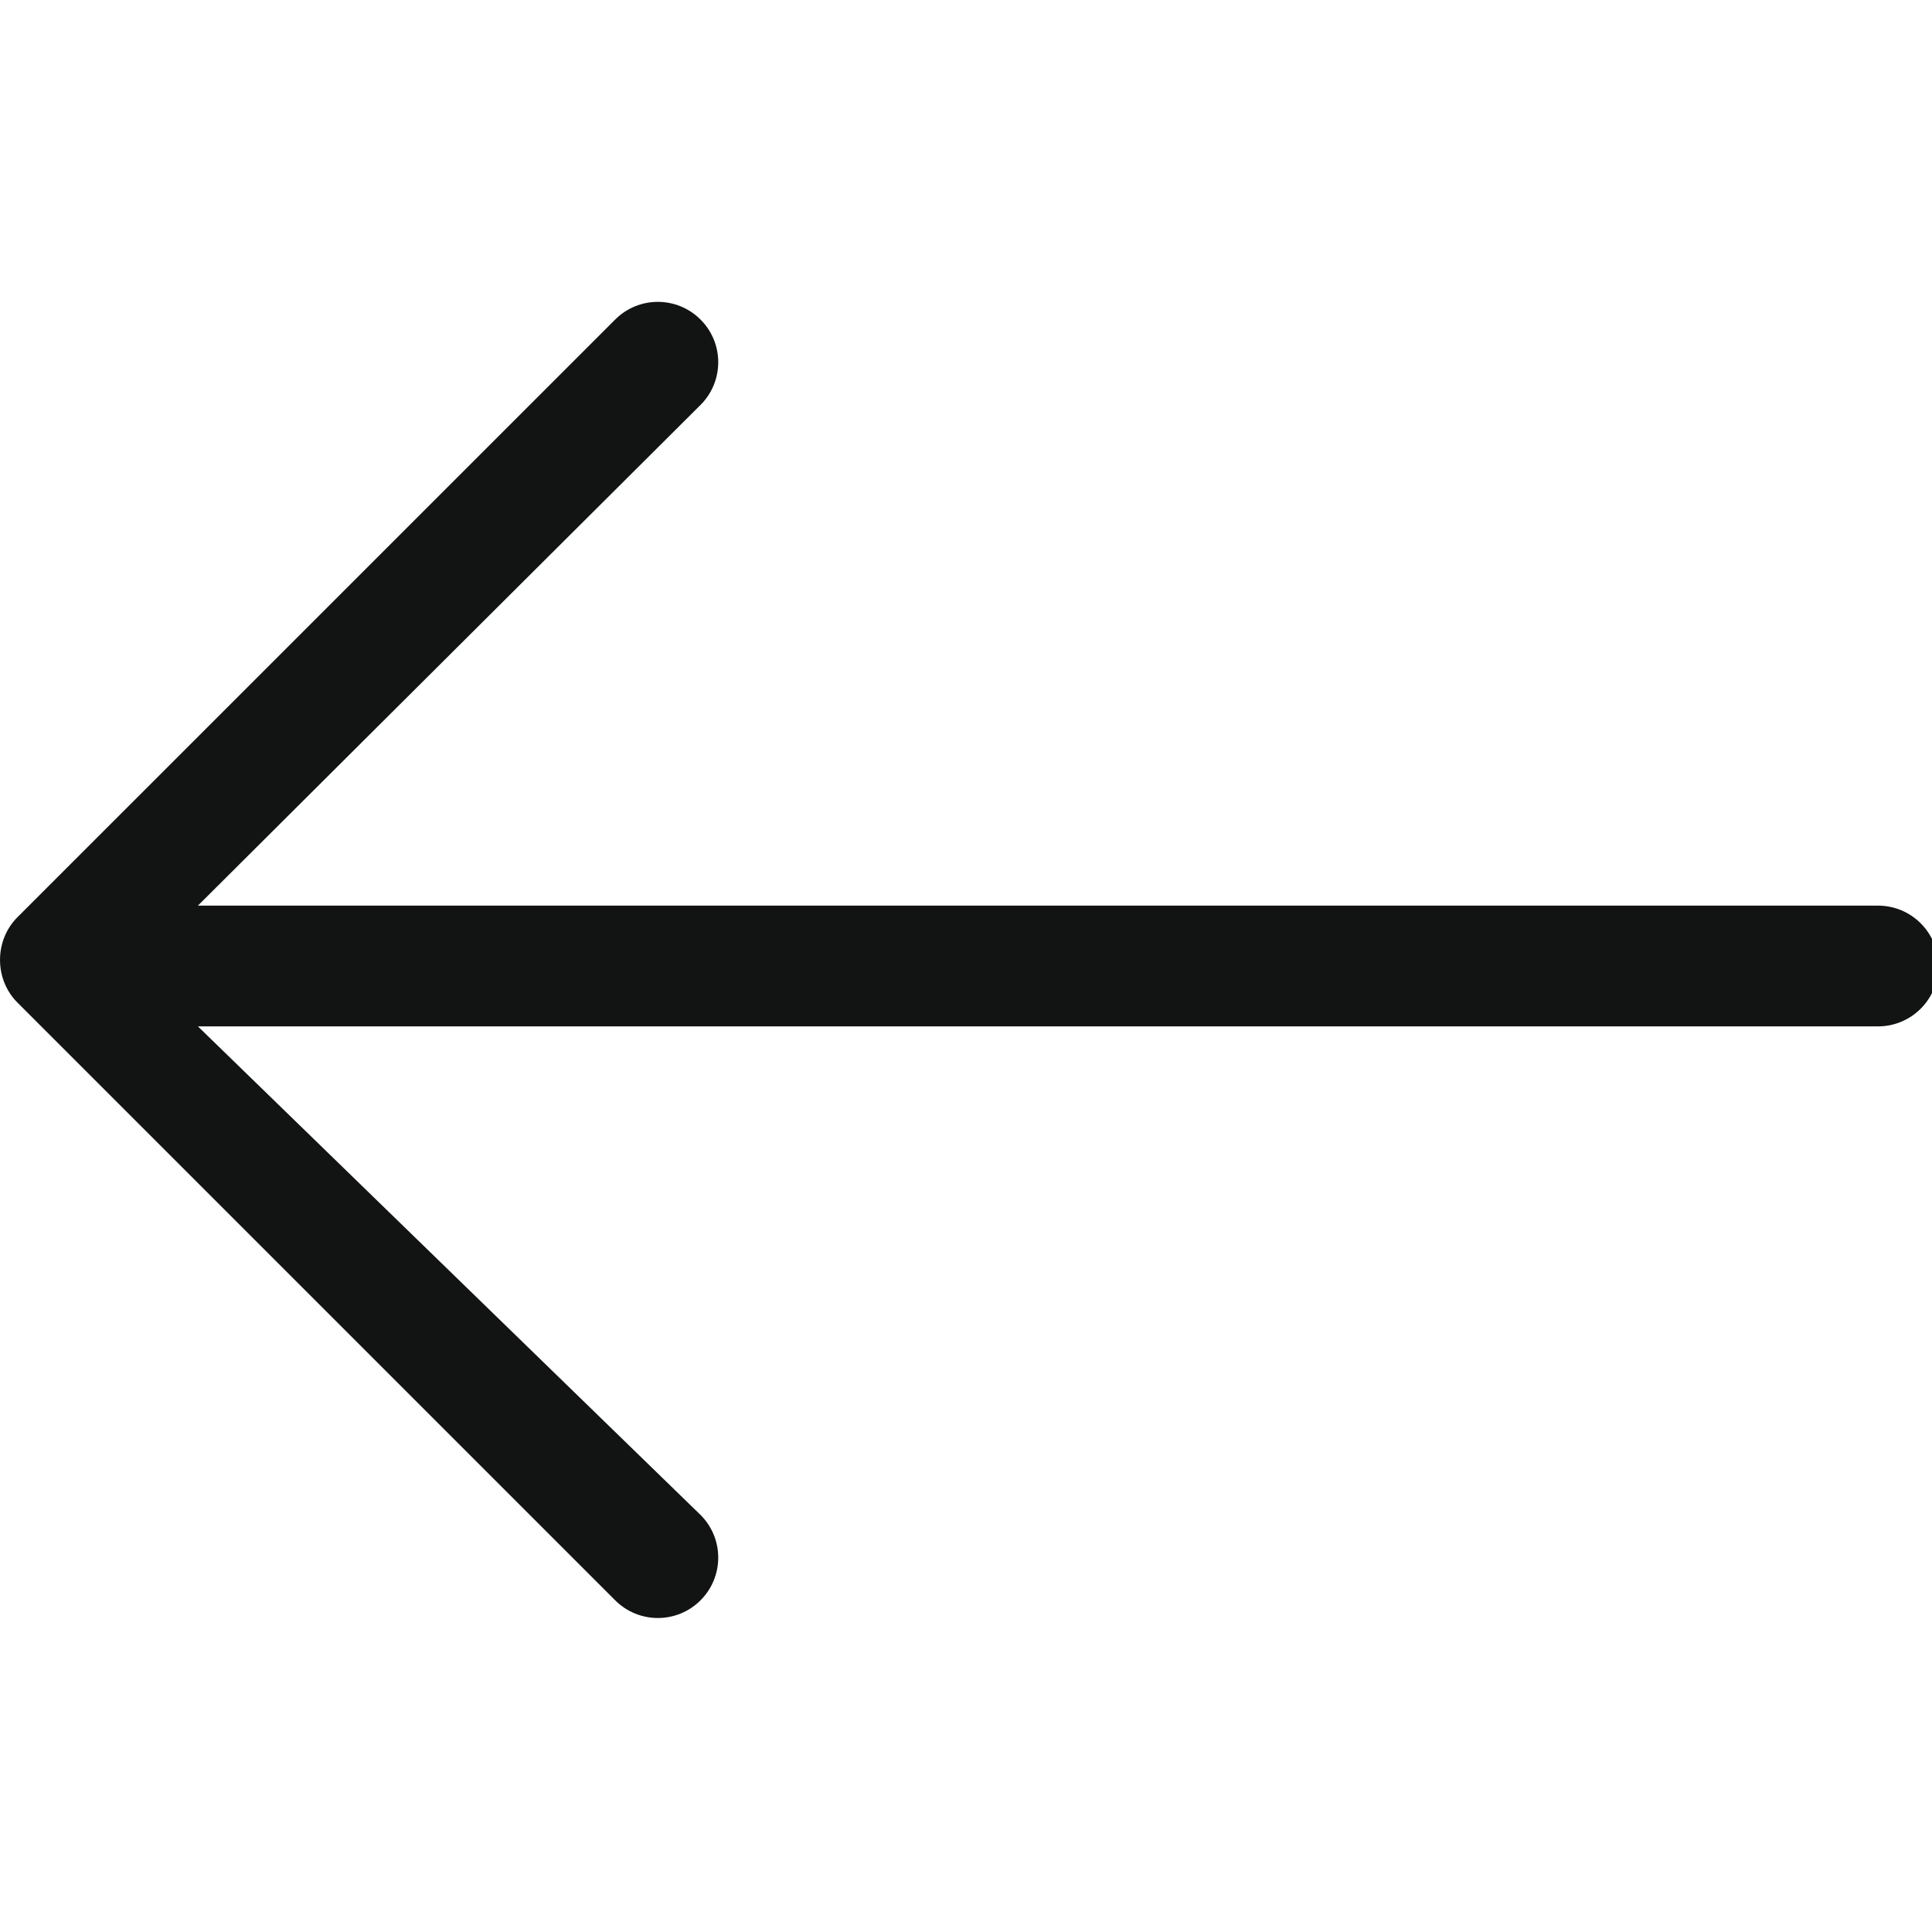
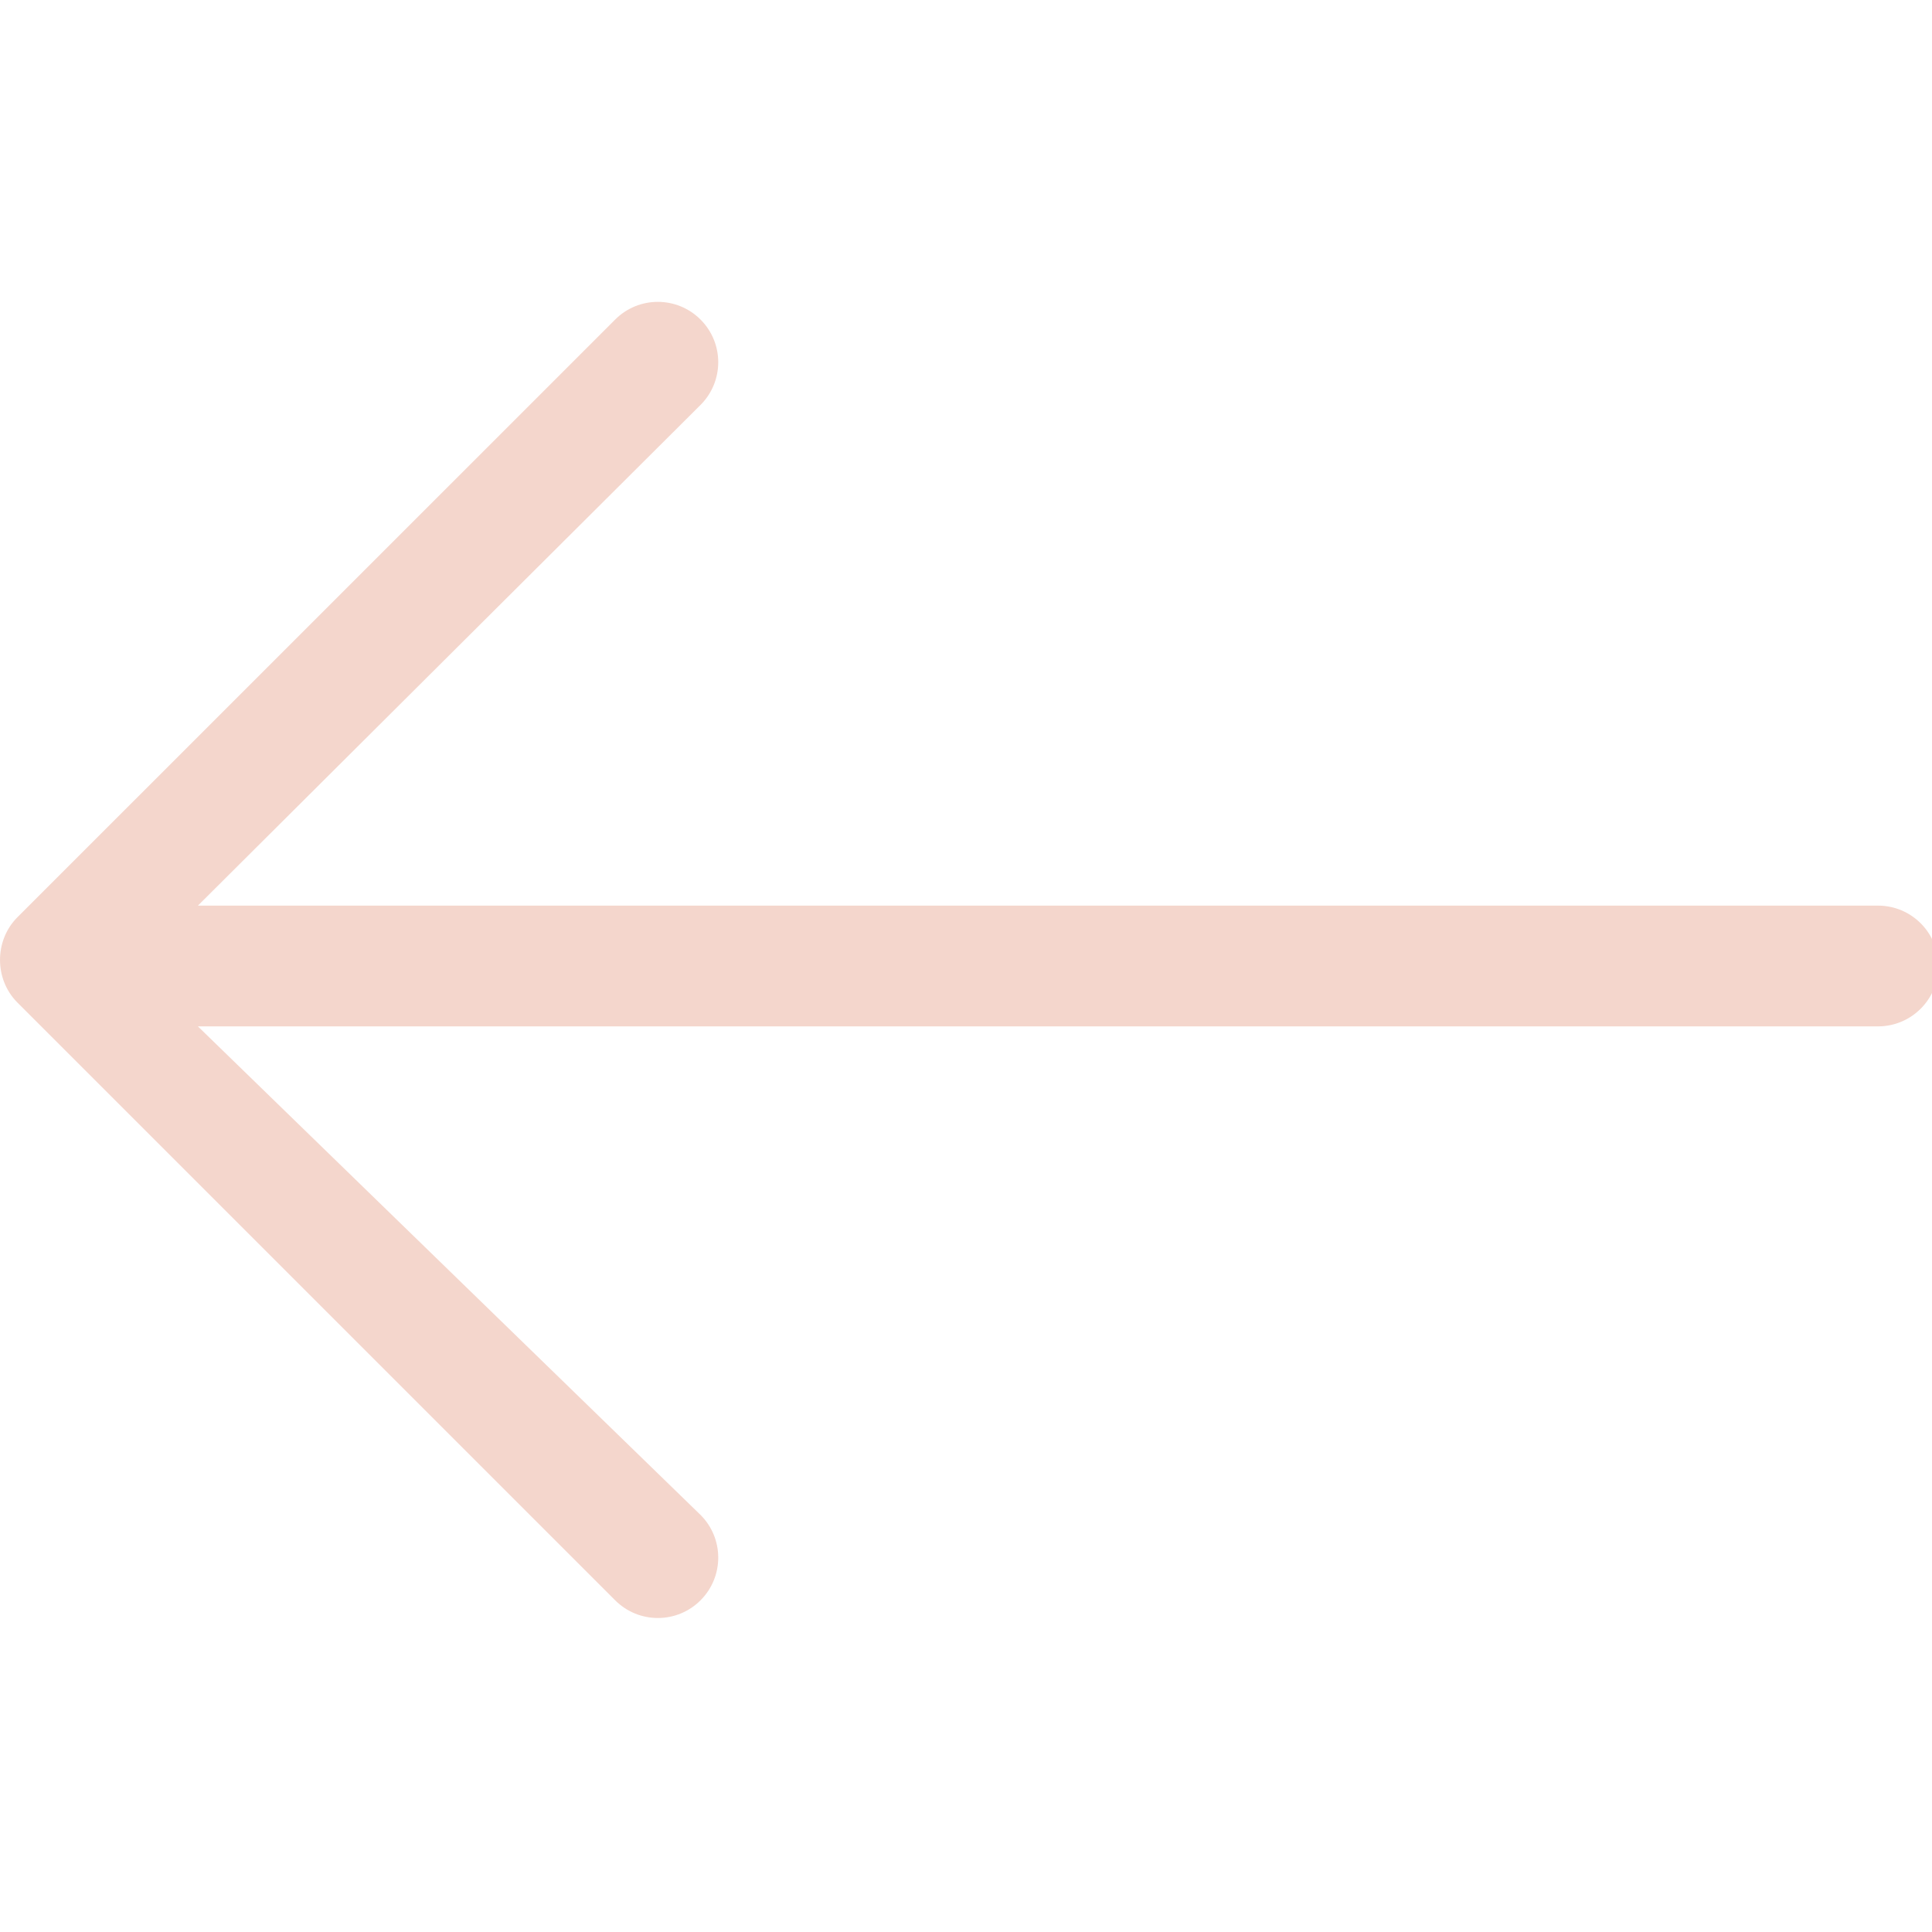
<svg xmlns="http://www.w3.org/2000/svg" enable-background="new 0 0 32 32" id="Слой_1" version="1.1" viewBox="0 0 32 32" xml:space="preserve">
-   <path clip-rule="evenodd" d="M31.106,15H3.278l8.325-8.293  c0.391-0.391,0.391-1.024,0-1.414c-0.391-0.391-1.024-0.391-1.414,0l-9.9,9.899c-0.385,0.385-0.385,1.029,0,1.414l9.9,9.9  c0.391,0.391,1.024,0.391,1.414,0c0.391-0.391,0.391-1.024,0-1.414L3.278,17h27.828c0.552,0,1-0.448,1-1  C32.106,15.448,31.658,15,31.106,15z" fill="#121313" fill-rule="evenodd" id="Arrow_Back" />
+   <path clip-rule="evenodd" d="M31.106,15H3.278l8.325-8.293  c0.391-0.391,0.391-1.024,0-1.414c-0.391-0.391-1.024-0.391-1.414,0l-9.9,9.899c-0.385,0.385-0.385,1.029,0,1.414l9.9,9.9  c0.391,0.391,1.024,0.391,1.414,0c0.391-0.391,0.391-1.024,0-1.414L3.278,17h27.828c0.552,0,1-0.448,1-1  C32.106,15.448,31.658,15,31.106,15z" fill="#f4d6cc" fill-rule="evenodd" id="Arrow_Back" />
  <g />
  <g />
  <g />
  <g />
  <g />
  <g />
</svg>
